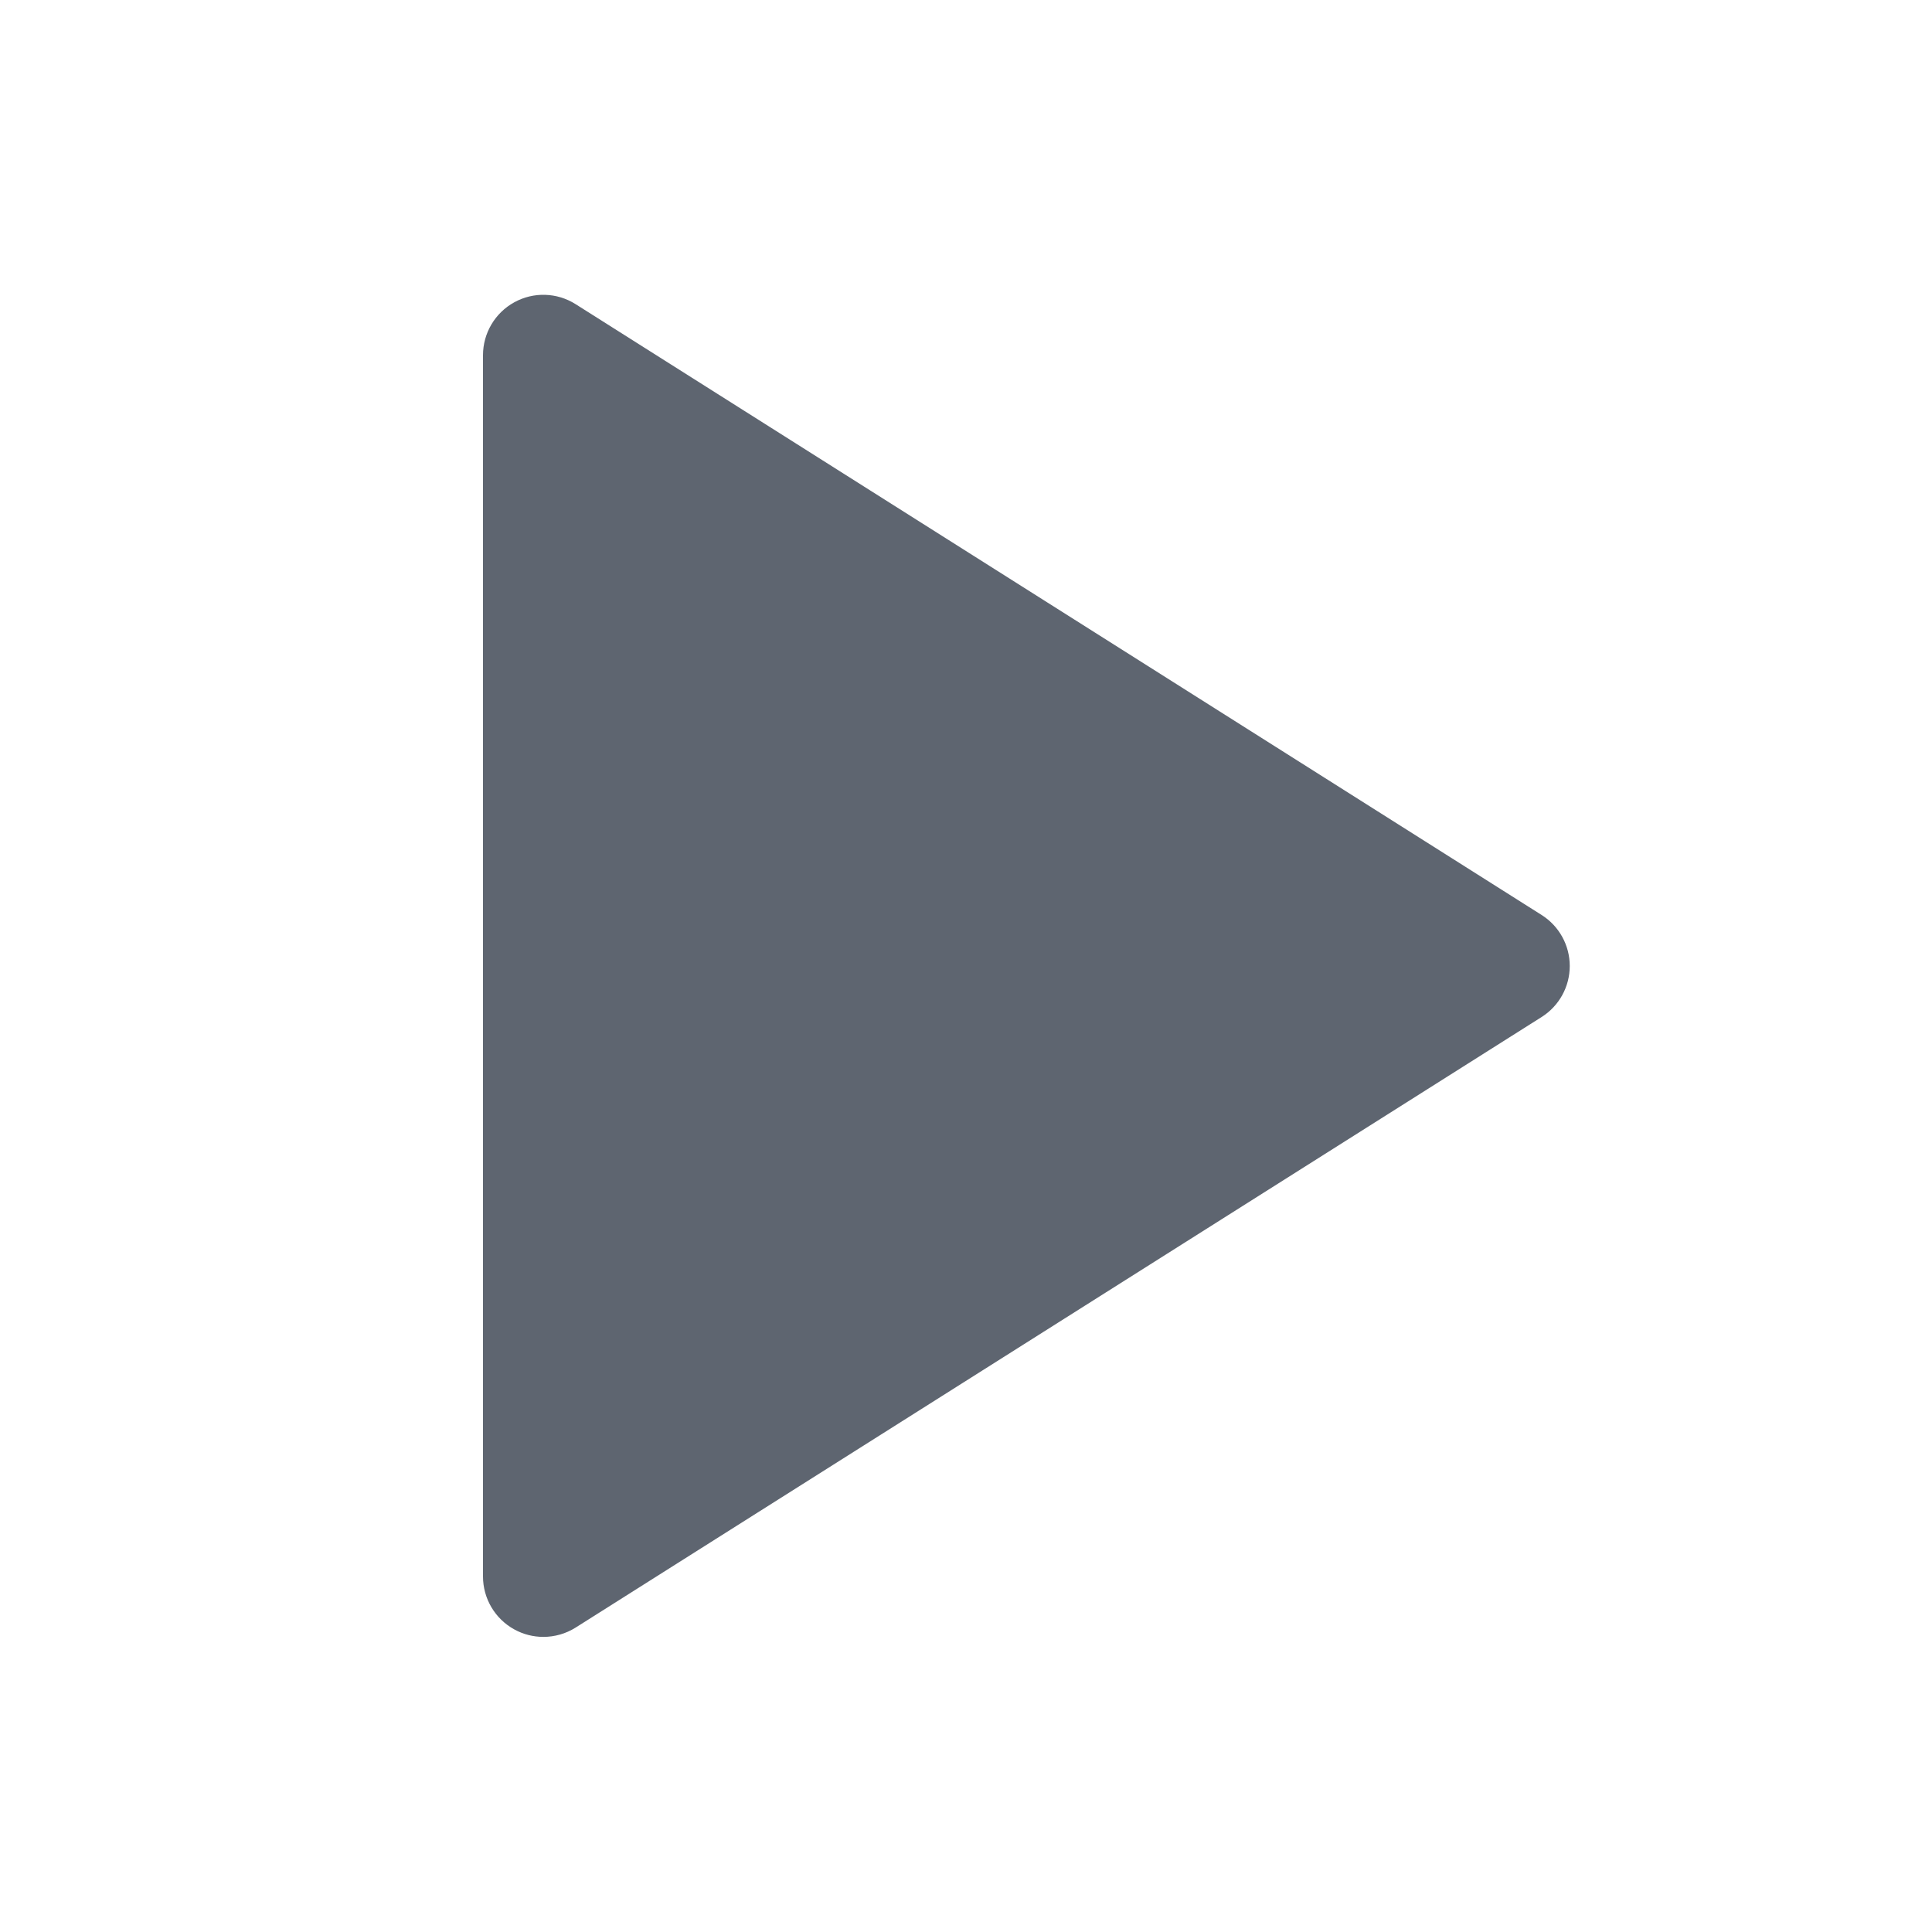
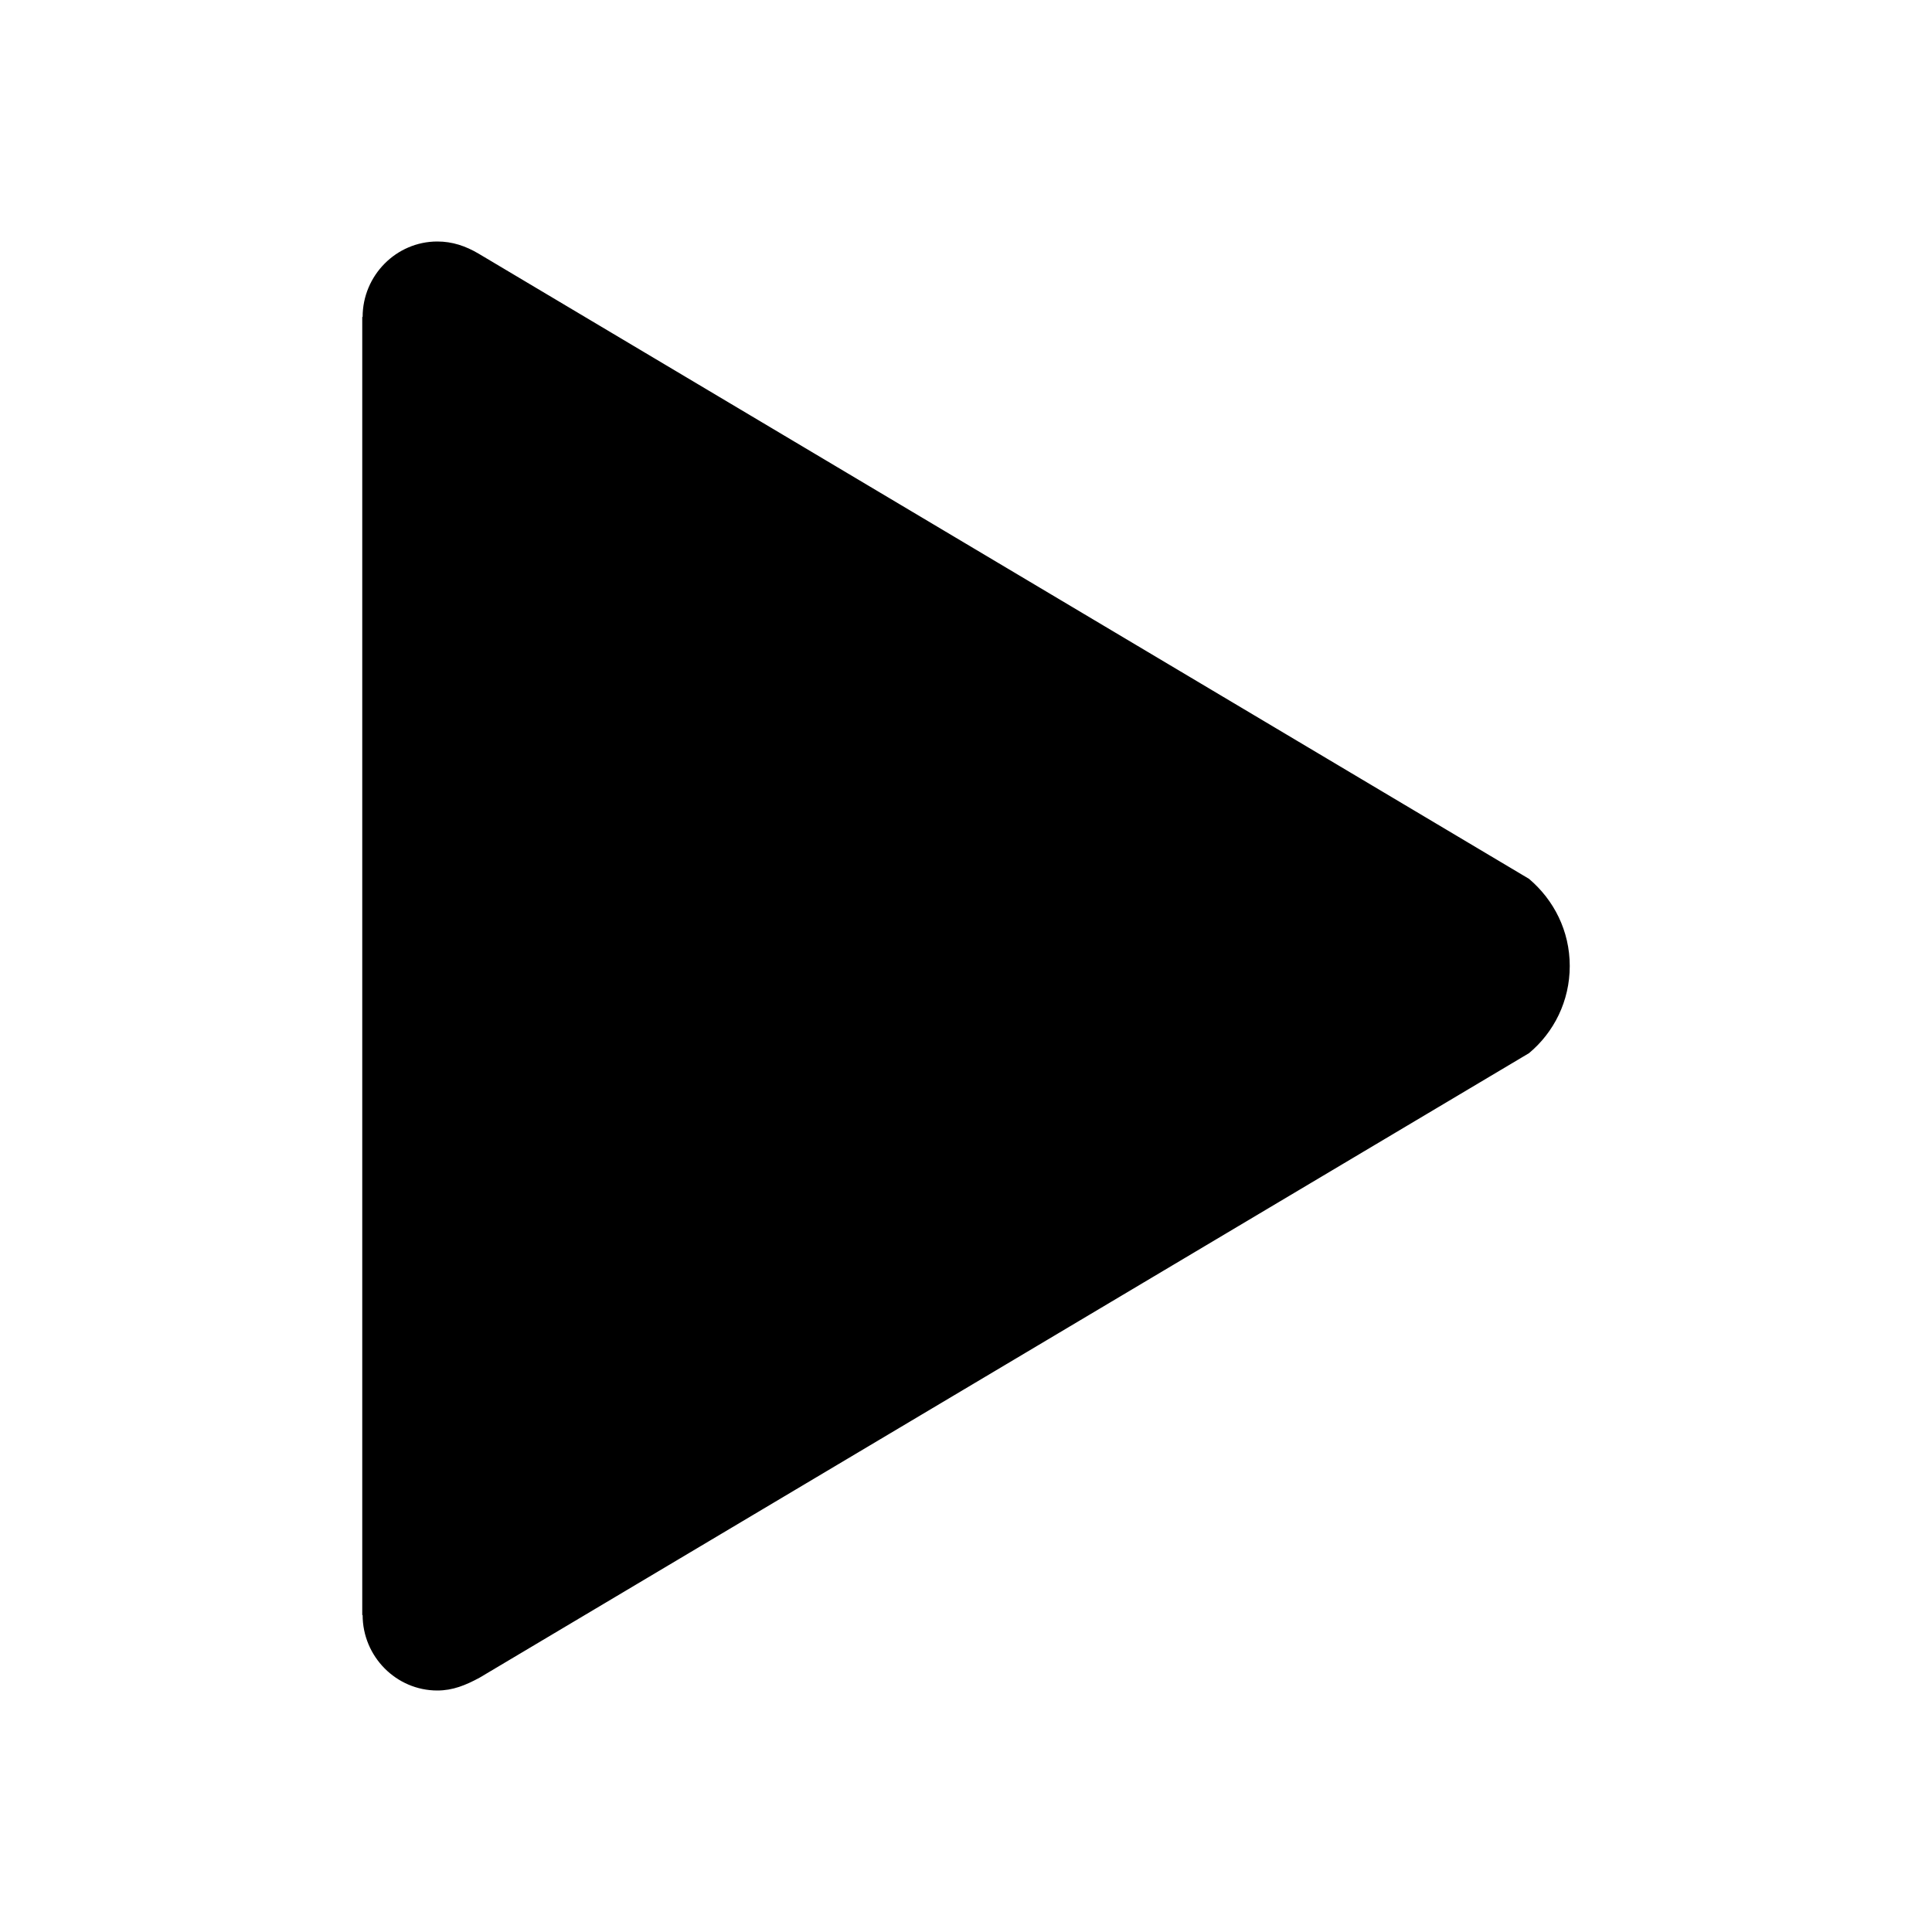
- <svg xmlns="http://www.w3.org/2000/svg" t="1701939228065" class="icon" viewBox="0 0 1024 1024" version="1.1" p-id="4228" width="200" height="200">
-   <path d="M817.088 484.96l-512-323.744C295.232 154.976 282.752 154.592 272.576 160.224 262.336 165.856 256 176.608 256 188.256l0 647.328c0 11.648 6.336 22.4 16.576 28.032 4.8 2.656 10.112 3.968 15.424 3.968 5.952 0 11.904-1.664 17.088-4.928l512-323.616C826.368 533.184 832 522.976 832 512 832 501.024 826.368 490.816 817.088 484.96z" fill="#5E6570" p-id="4229" />
+ <svg xmlns="http://www.w3.org/2000/svg" viewBox="0 0 1024 1024" version="1.1">
+   <path d="M810.4 465.8L253.6 134.4c-6.8-4-13.8-6.4-21.8-6.4-21.8 0-39.6 18-39.6 40H192v688h0.2c0 22 17.8 40 39.6 40 8.2 0 15-2.8 22.4-6.8l556.2-331c13.2-11 21.6-27.6 21.6-46.2s-8.4-35-21.6-46.2z" fill="" />
</svg>
